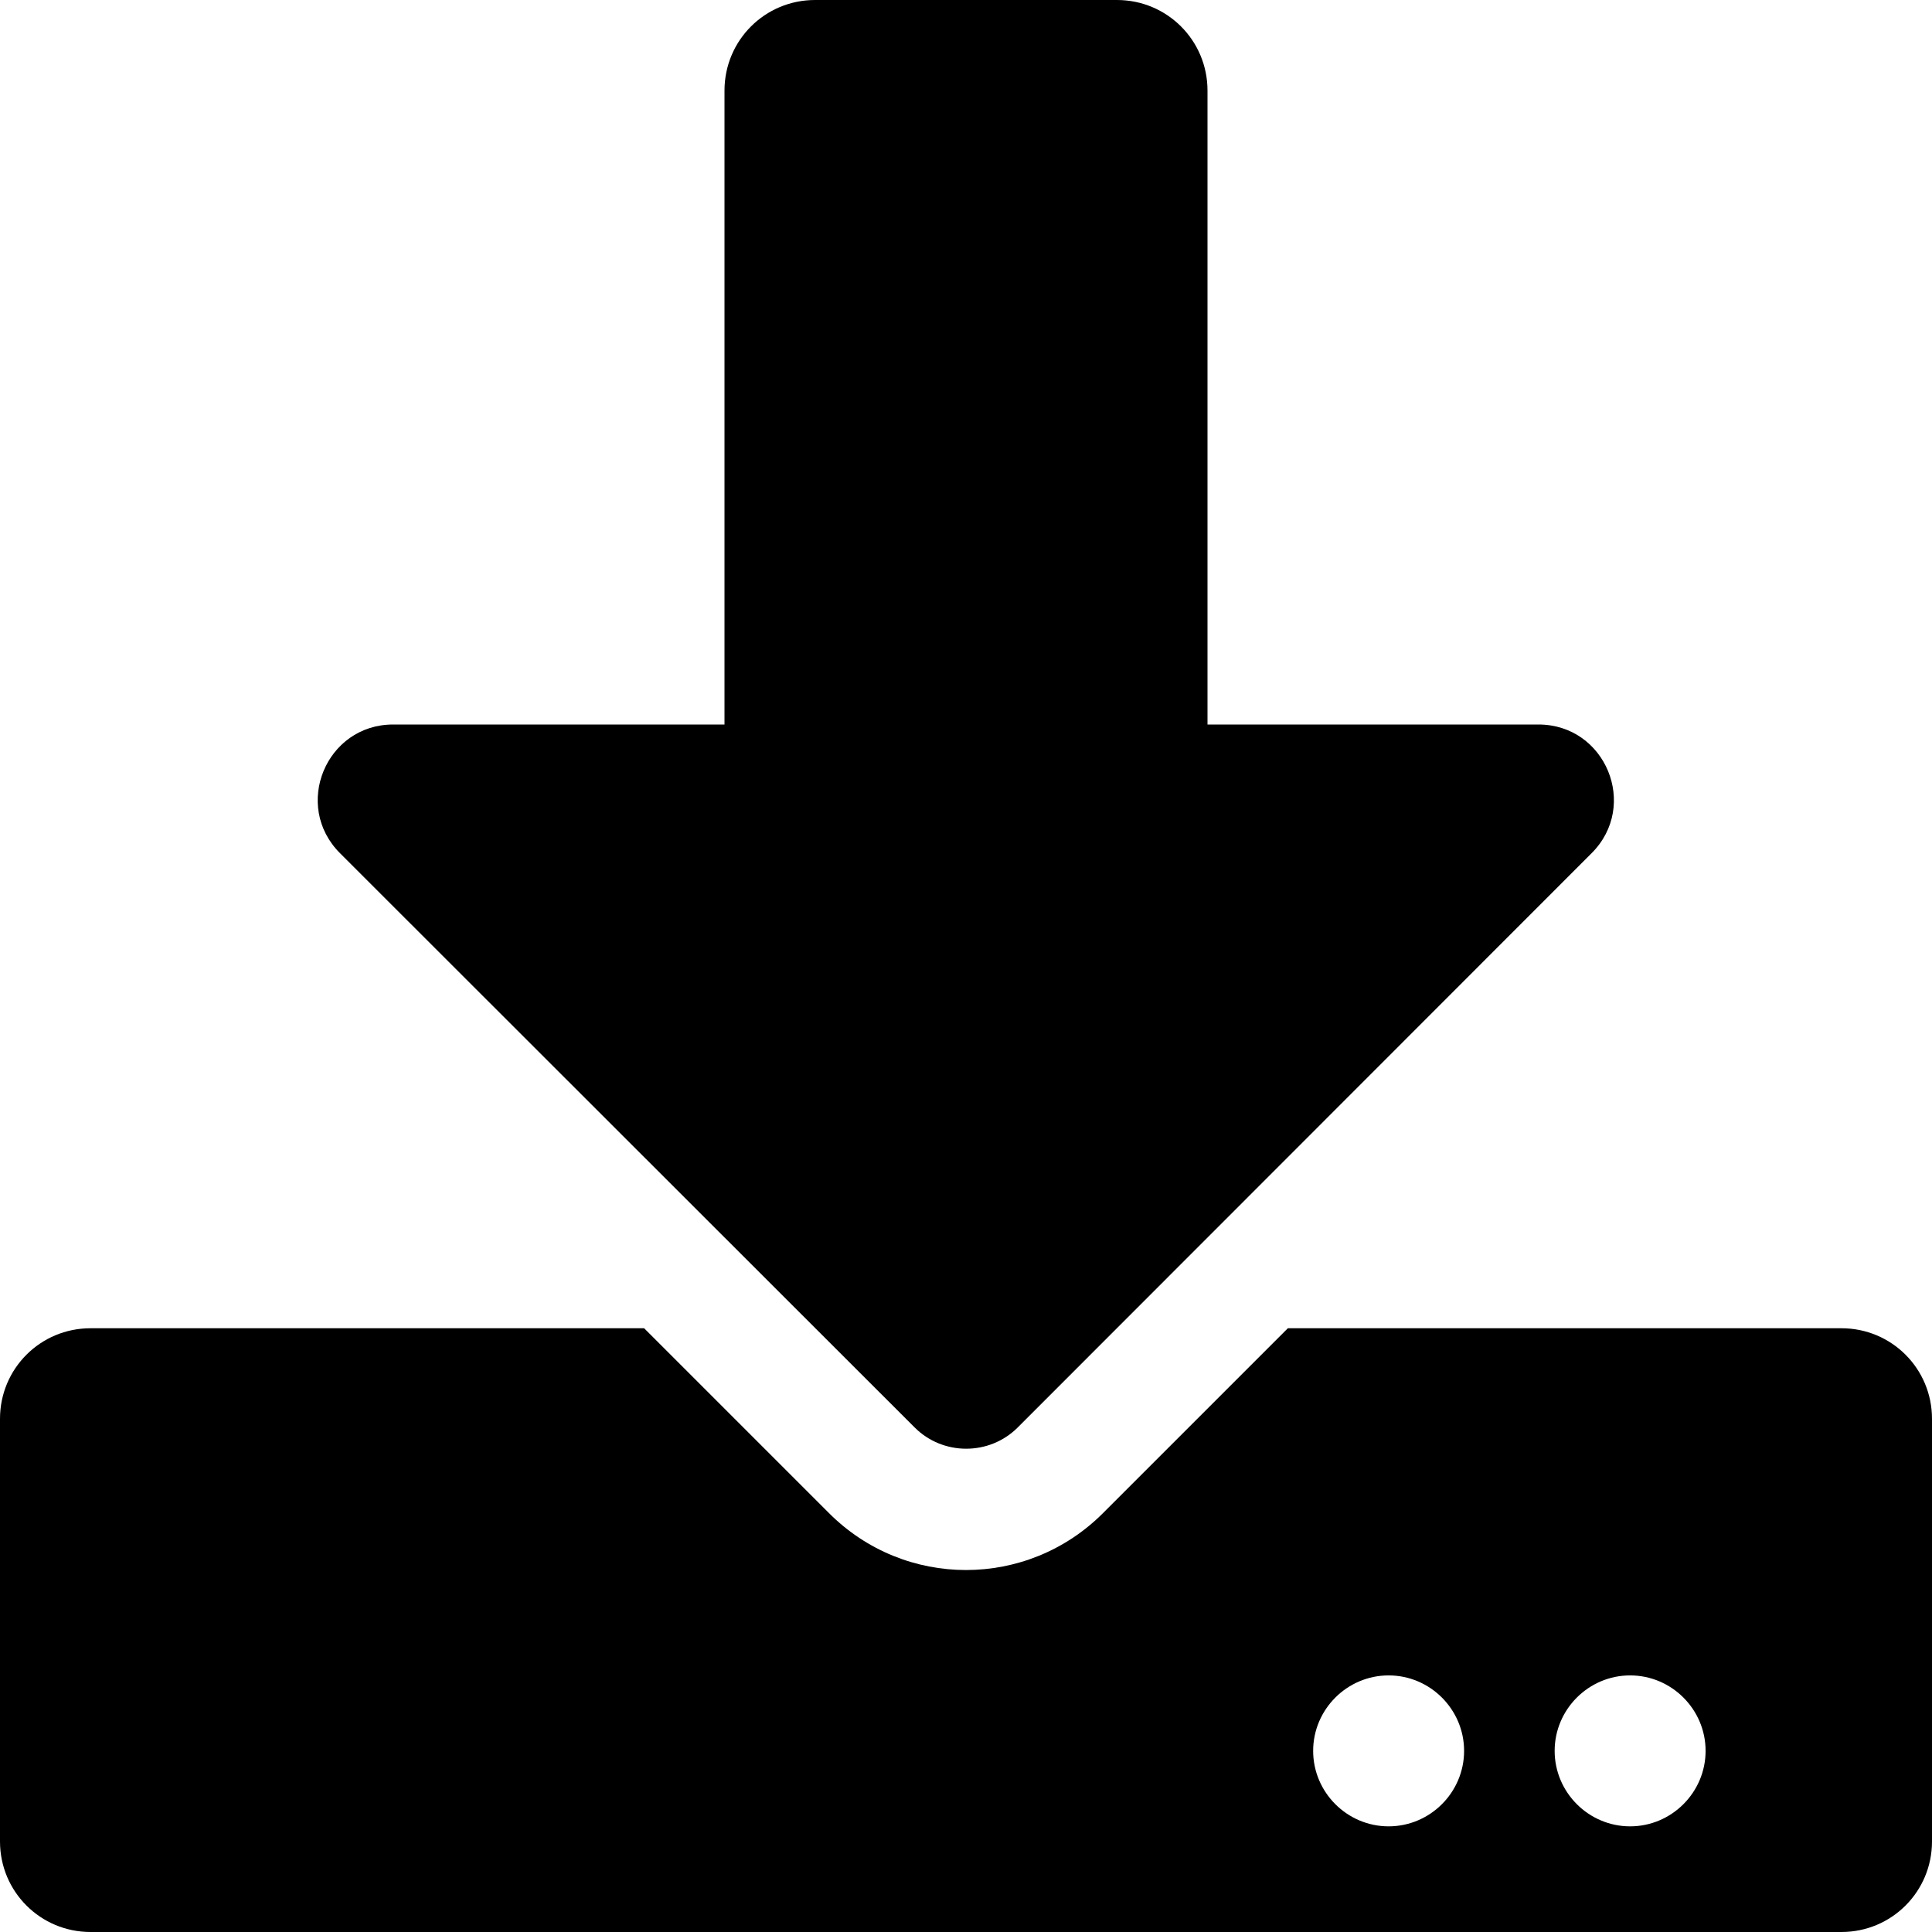
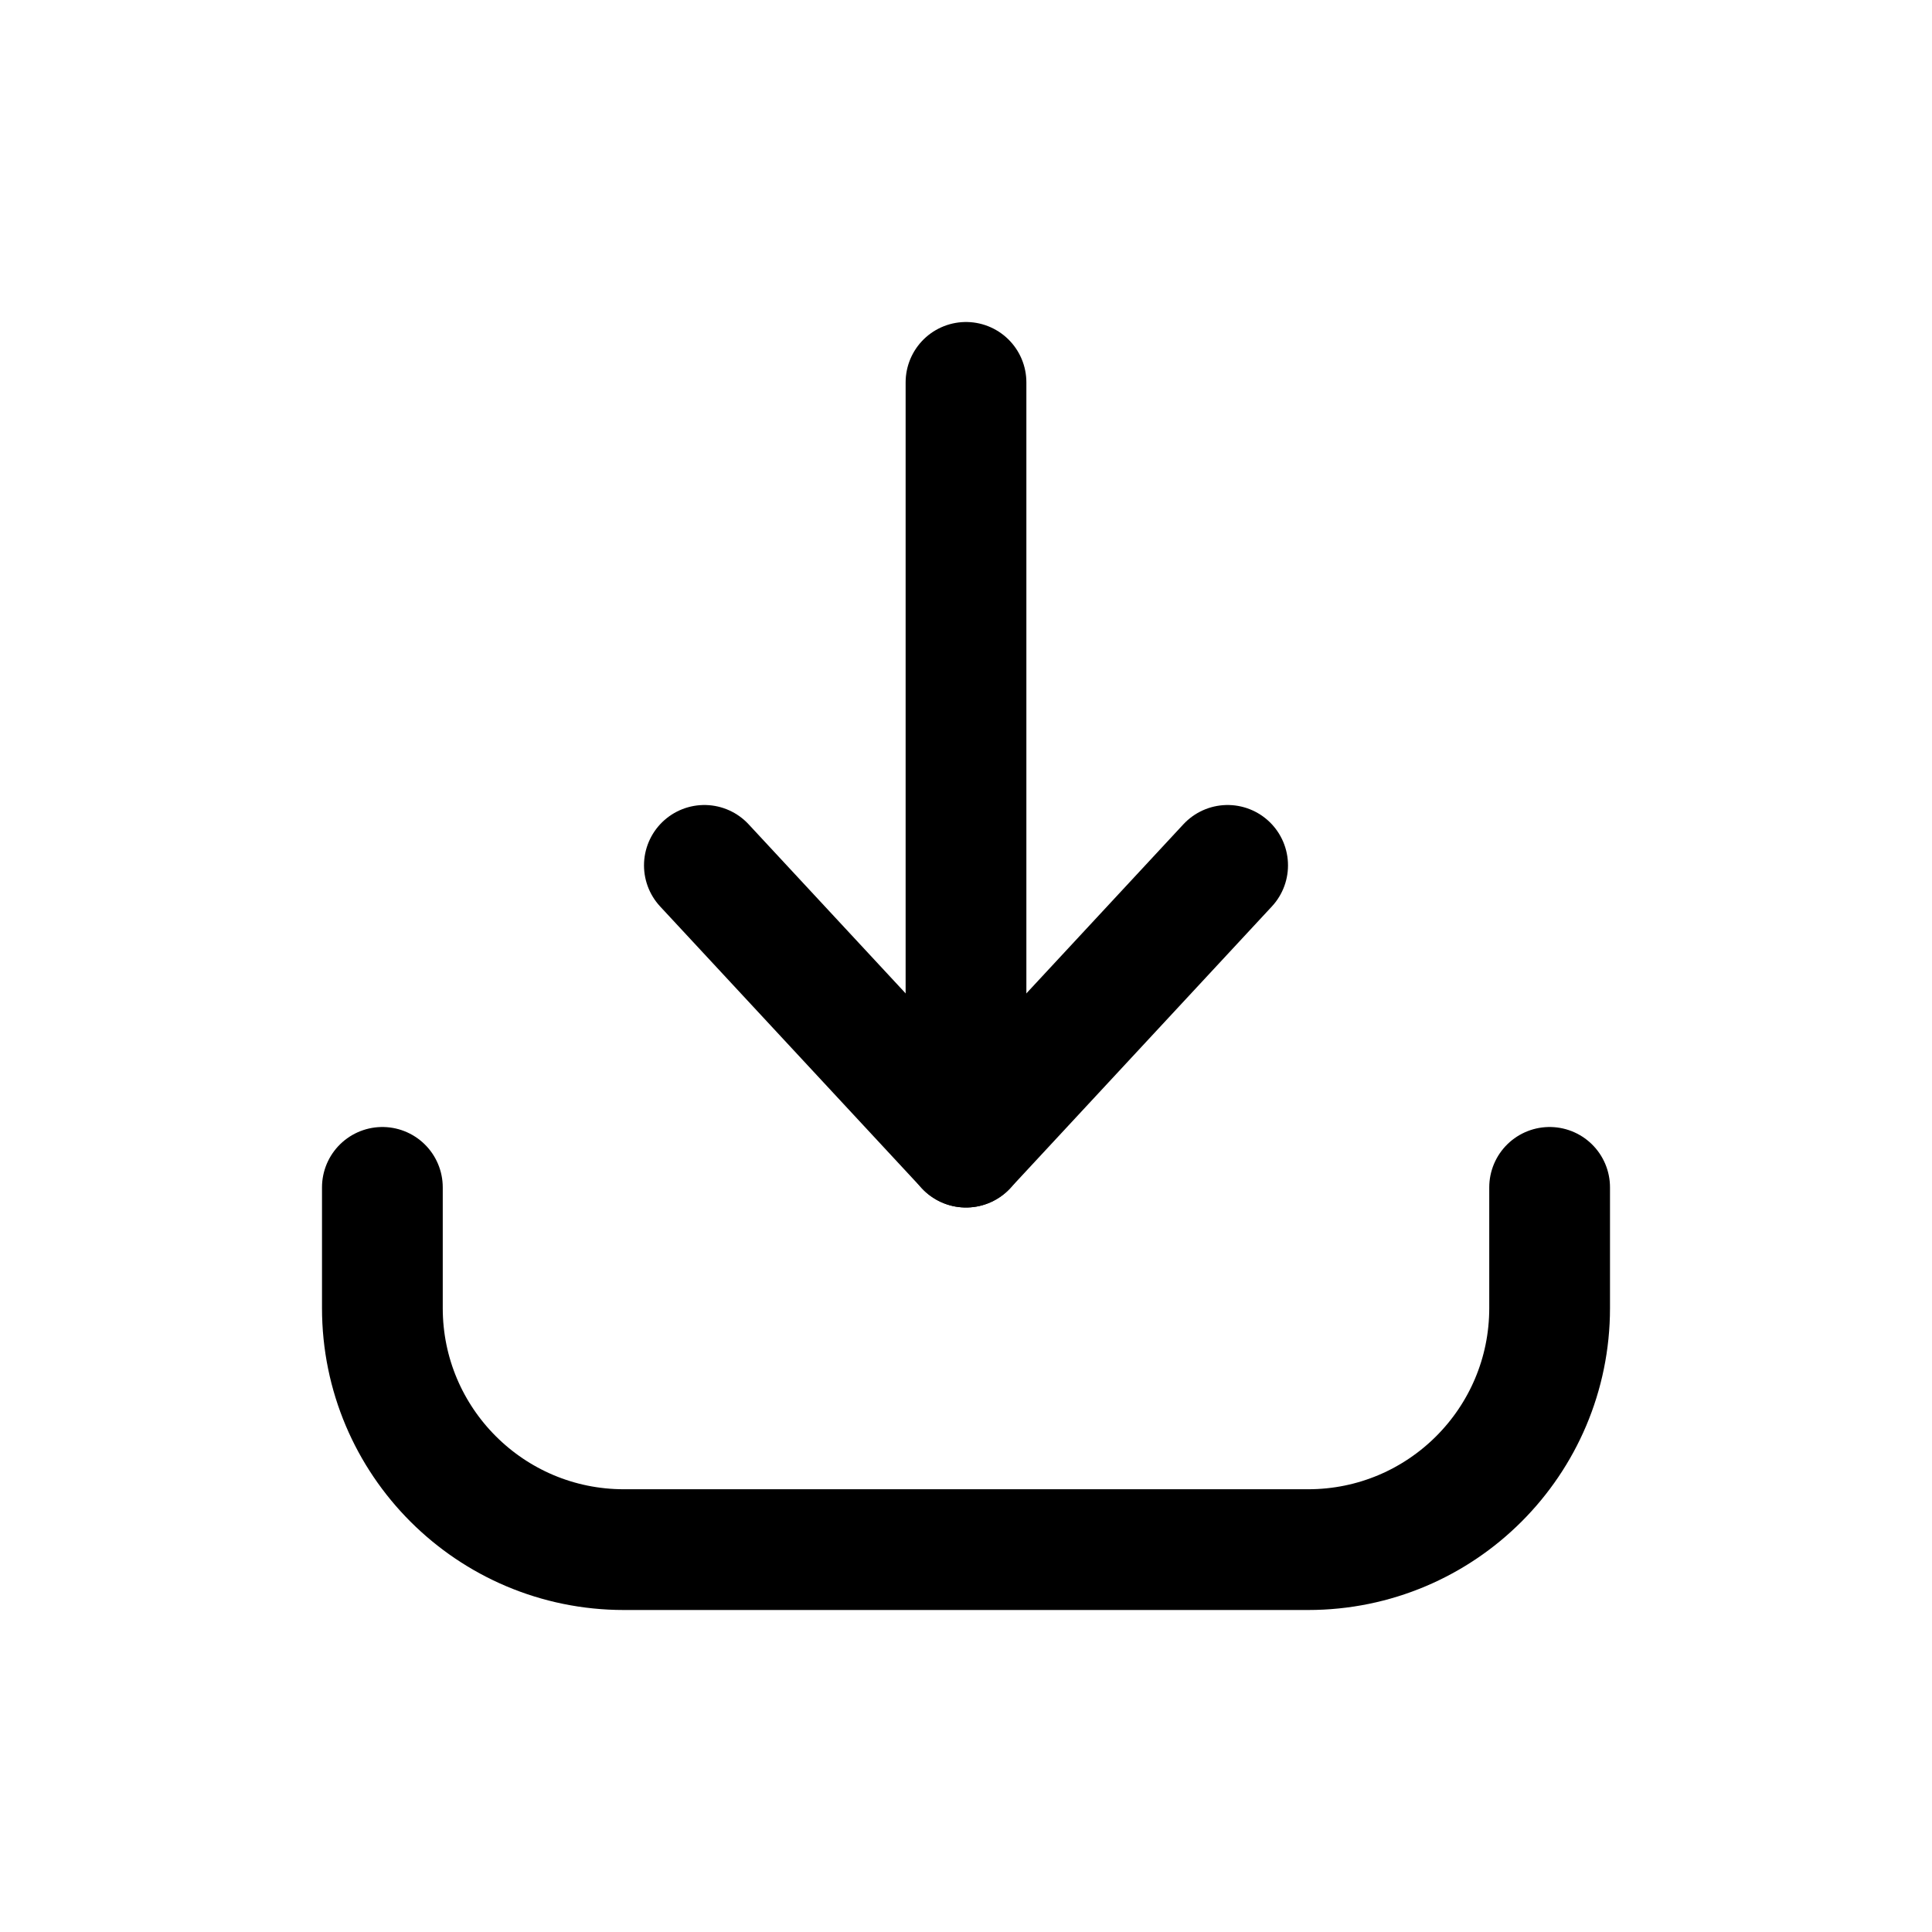
- <svg xmlns="http://www.w3.org/2000/svg" viewBox="0 0 512 512">
-   <path d="m216 0h80c13.3 0 24 10.7 24 24v168h87.7c17.8 0 26.7 21.5 14.1 34.1l-152.1 152.2c-7.5 7.5-19.8 7.5-27.3 0l-152.3-152.2c-12.6-12.6-3.7-34.1 14.1-34.1h87.8v-168c0-13.3 10.7-24 24-24zm296 376v112c0 13.3-10.7 24-24 24h-464c-13.3 0-24-10.7-24-24v-112c0-13.3 10.7-24 24-24h146.7l49 49c20.1 20.1 52.5 20.1 72.6 0l49-49h146.7c13.3 0 24 10.7 24 24zm-124 88c0-11-9-20-20-20s-20 9-20 20 9 20 20 20 20-9 20-20zm64 0c0-11-9-20-20-20s-20 9-20 20 9 20 20 20 20-9 20-20z" />
+ <svg xmlns="http://www.w3.org/2000/svg" width="24" height="24" fill="none" viewBox="0 0 24 24">
+   <path stroke="currentColor" stroke-linecap="round" stroke-linejoin="round" stroke-width="1.5" d="M4.75 14.75V16.25C4.75 17.907 6.093 19.25 7.75 19.25H16.25C17.907 19.25 19.25 17.907 19.25 16.25V14.75" />
+   <path stroke="currentColor" stroke-linecap="round" stroke-linejoin="round" stroke-width="1.5" d="M12 14.25L12 4.75" />
+   <path stroke="currentColor" stroke-linecap="round" stroke-linejoin="round" stroke-width="1.5" d="M8.75 10.75L12 14.25L15.25 10.75" />
</svg>
